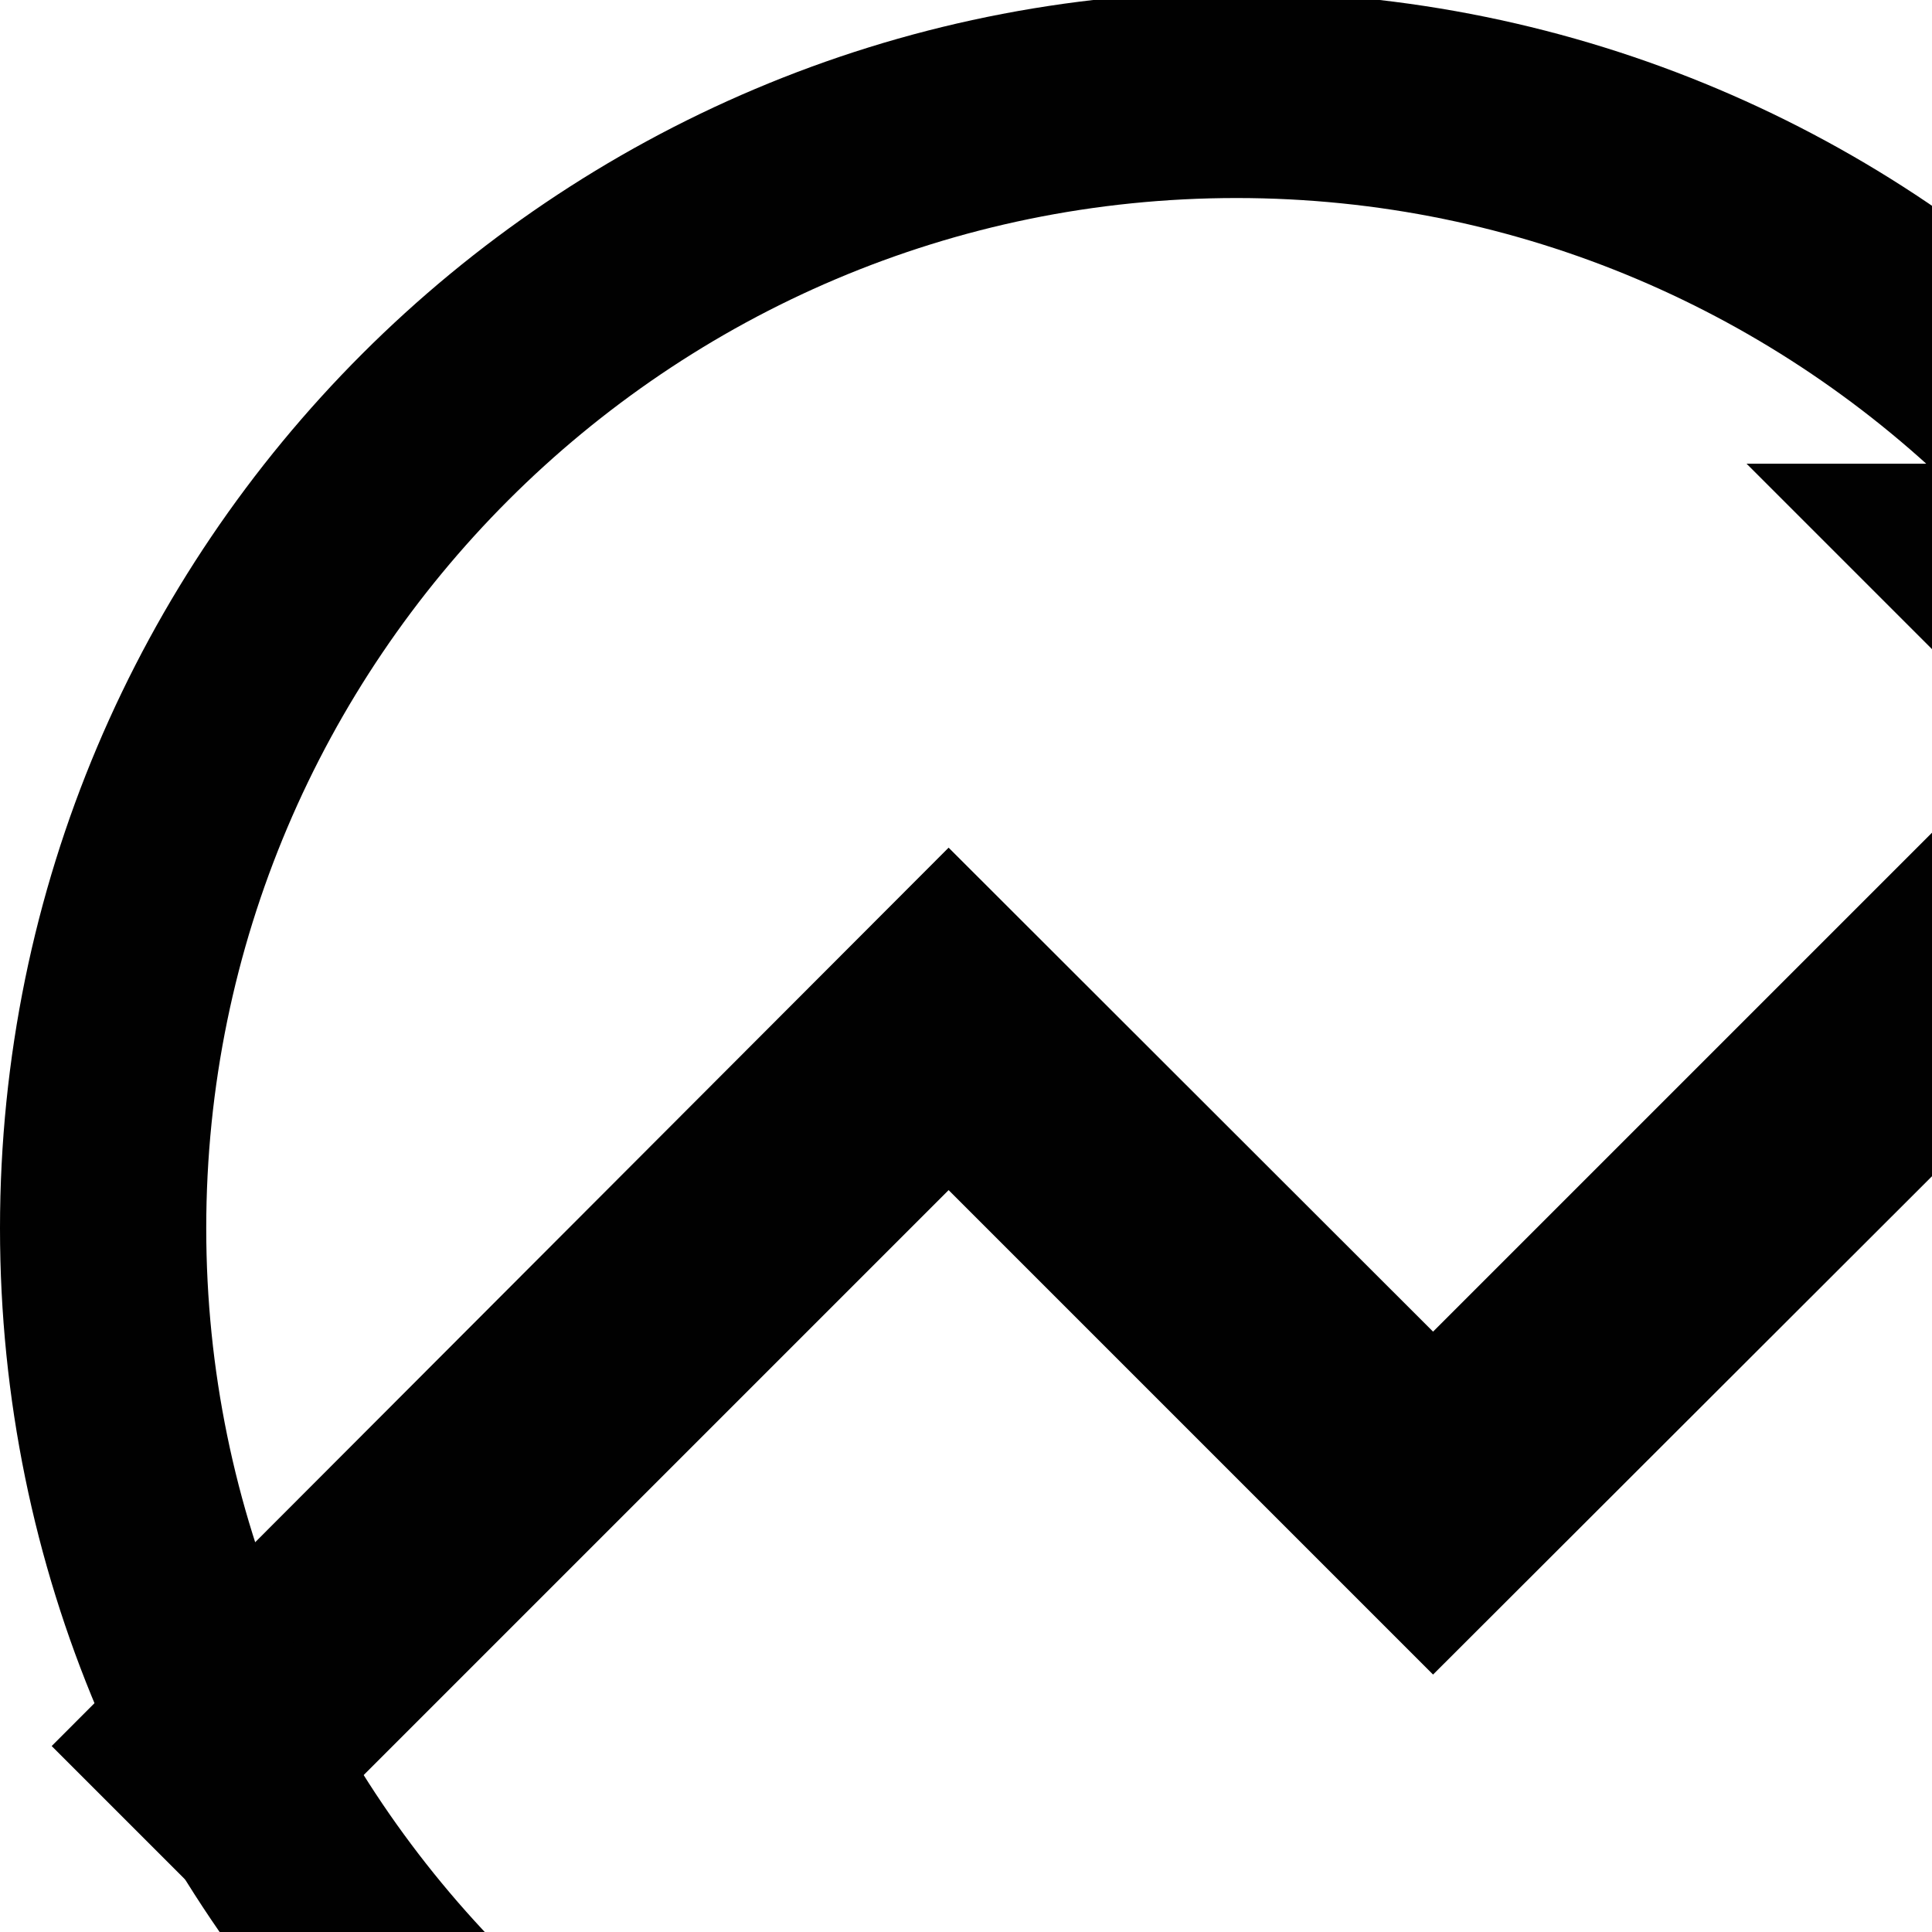
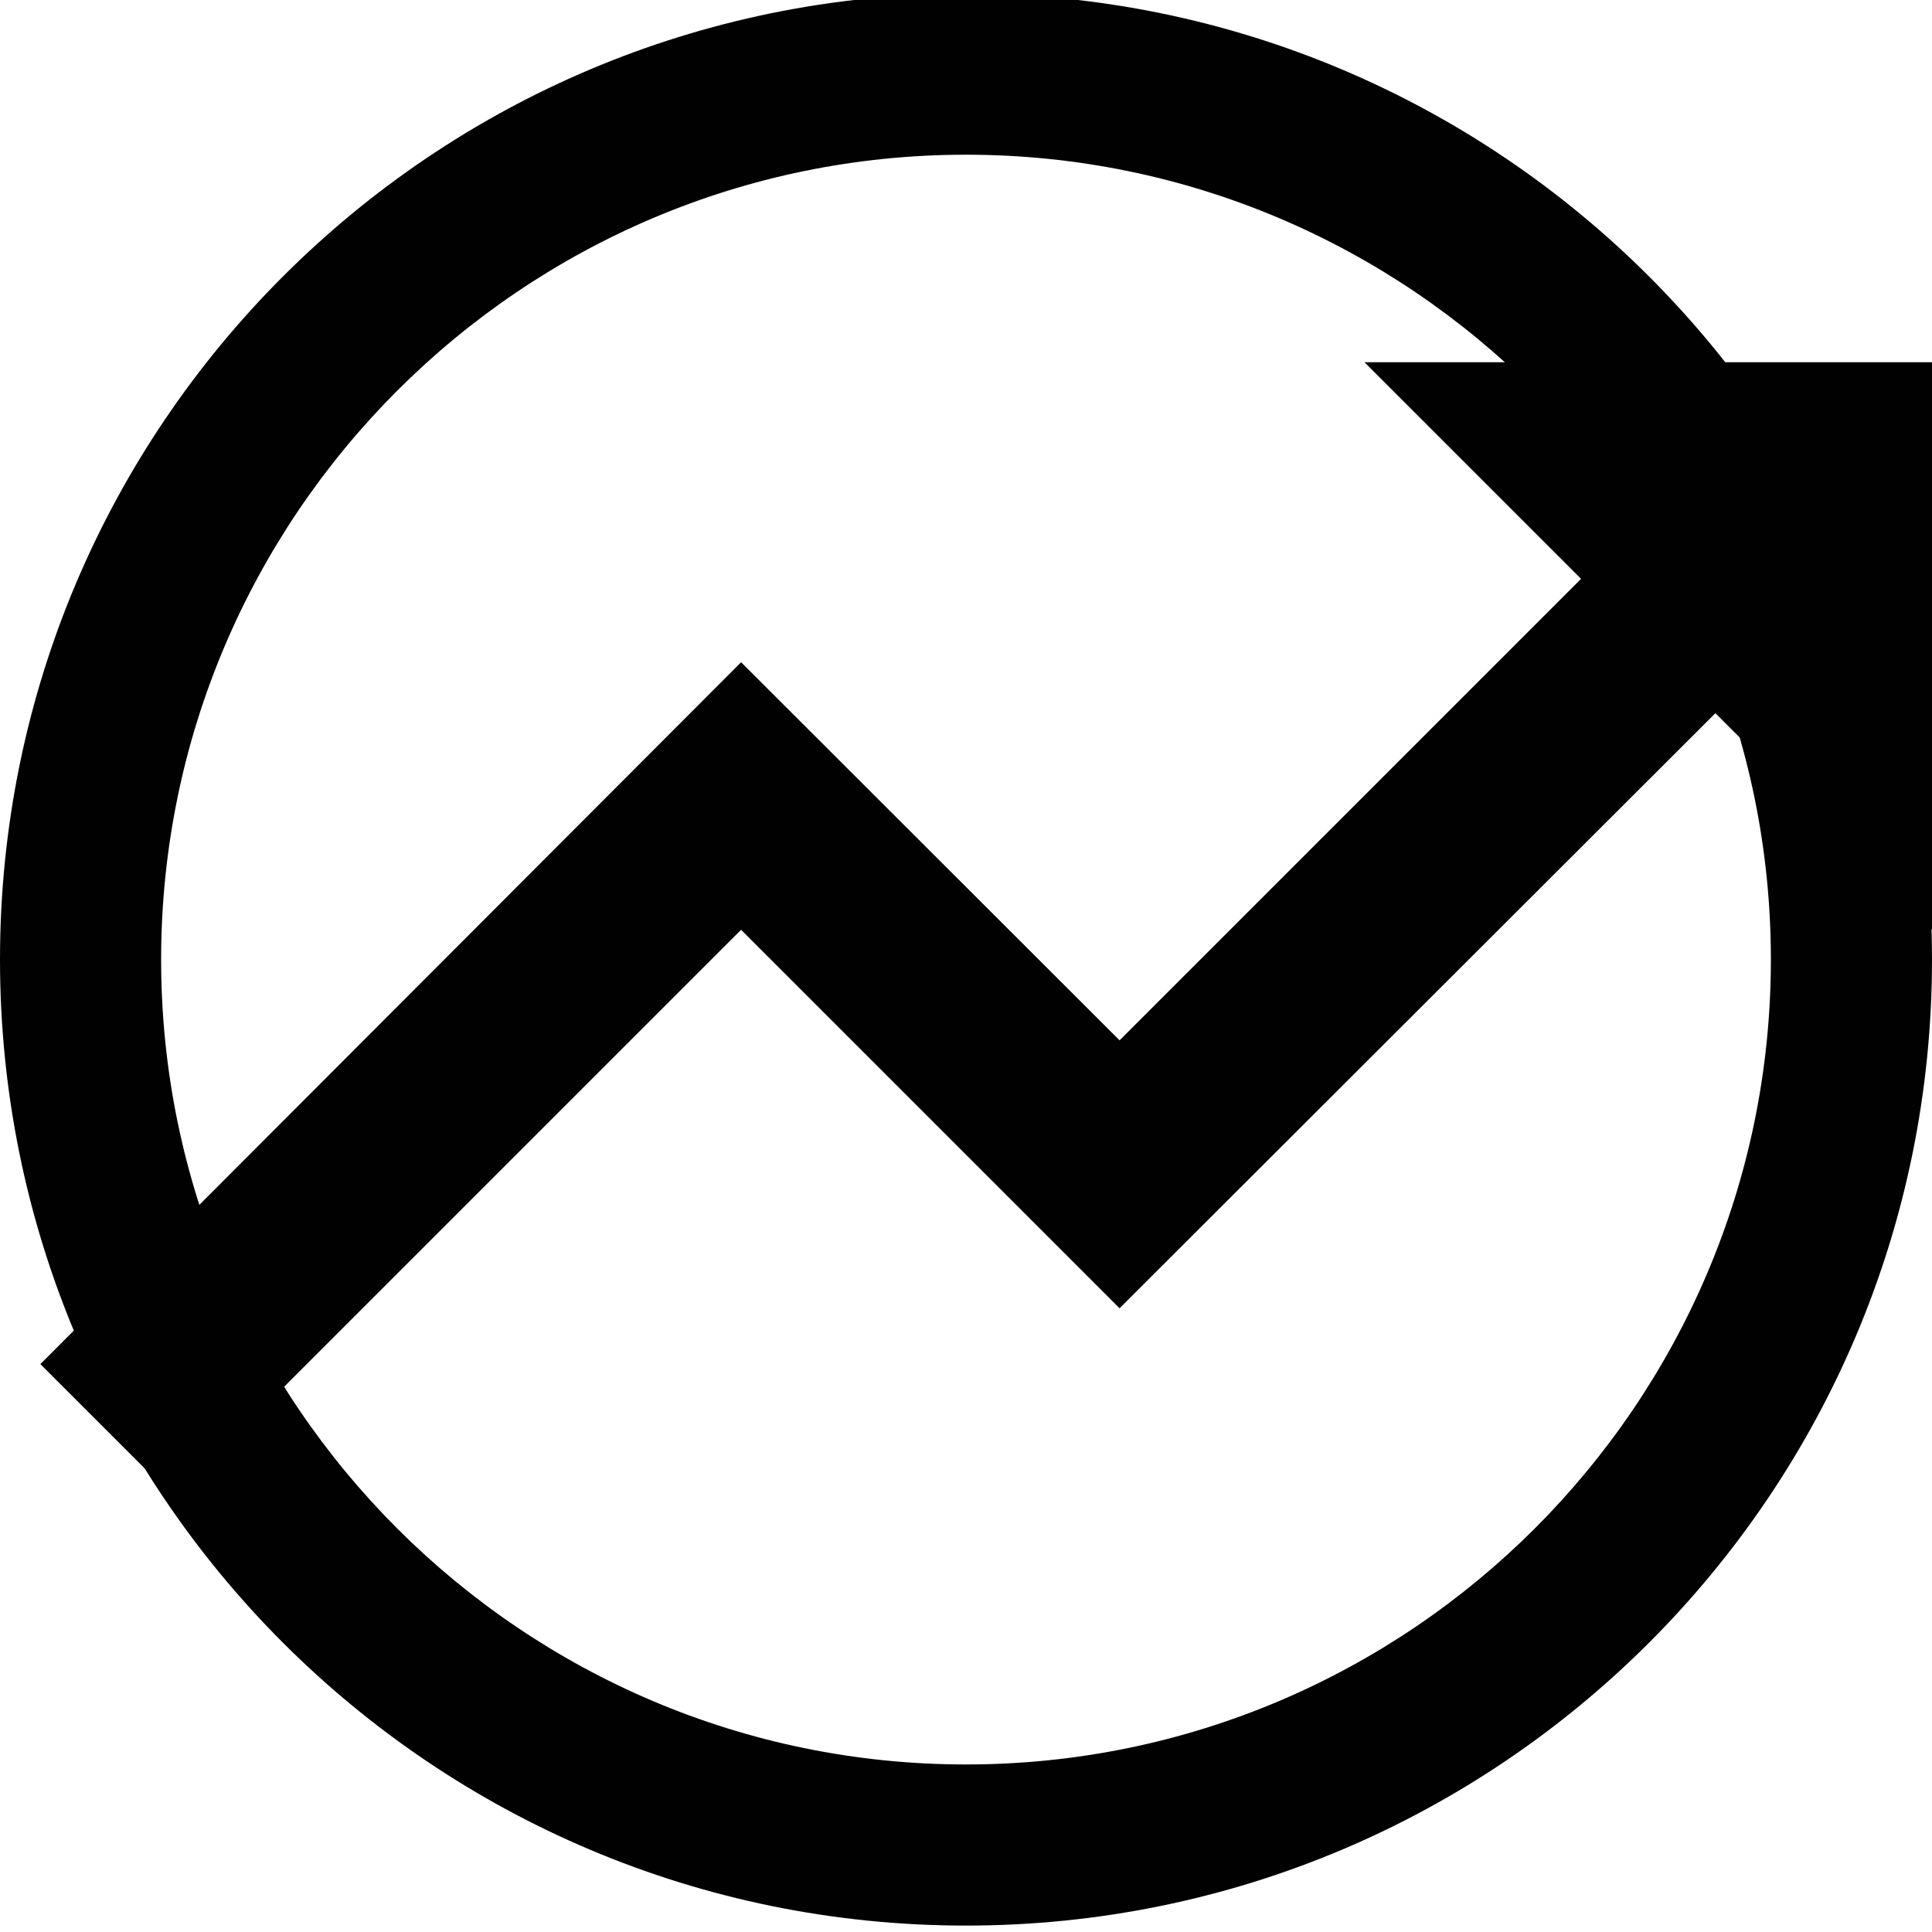
- <svg xmlns="http://www.w3.org/2000/svg" version="1.1" id="Layer_1" x="0px" y="0px" viewBox="0 0 400 400" enable-background="new 0 0 400 400" xml:space="preserve">
+ <svg xmlns="http://www.w3.org/2000/svg" version="1.1" id="Layer_1" x="0px" y="0px" viewBox="0 0 512 512" enable-background="new 0 0 512 512" xml:space="preserve">
  <path fill="#010101" d="M361.6,96l57.4,57.4L296.7,275.7L196.4,175.5l-185.7,186L46,396.8l150.4-150.4l100.3,100.3L454.6,189  l57.4,57.4V96H361.6z" />
  <path fill="#010101" d="M256,41c117.6,0,213.3,95.7,213.3,213.3S373.6,467.6,256,467.6S42.7,371.9,42.7,254.3S138.4,41,256,41  M256-1.7C114.6-1.7,0,112.9,0,254.3c0,141.4,114.6,256,256,256s256-114.6,256-256C512,112.9,397.4-1.7,256-1.7L256-1.7z" />
</svg>
